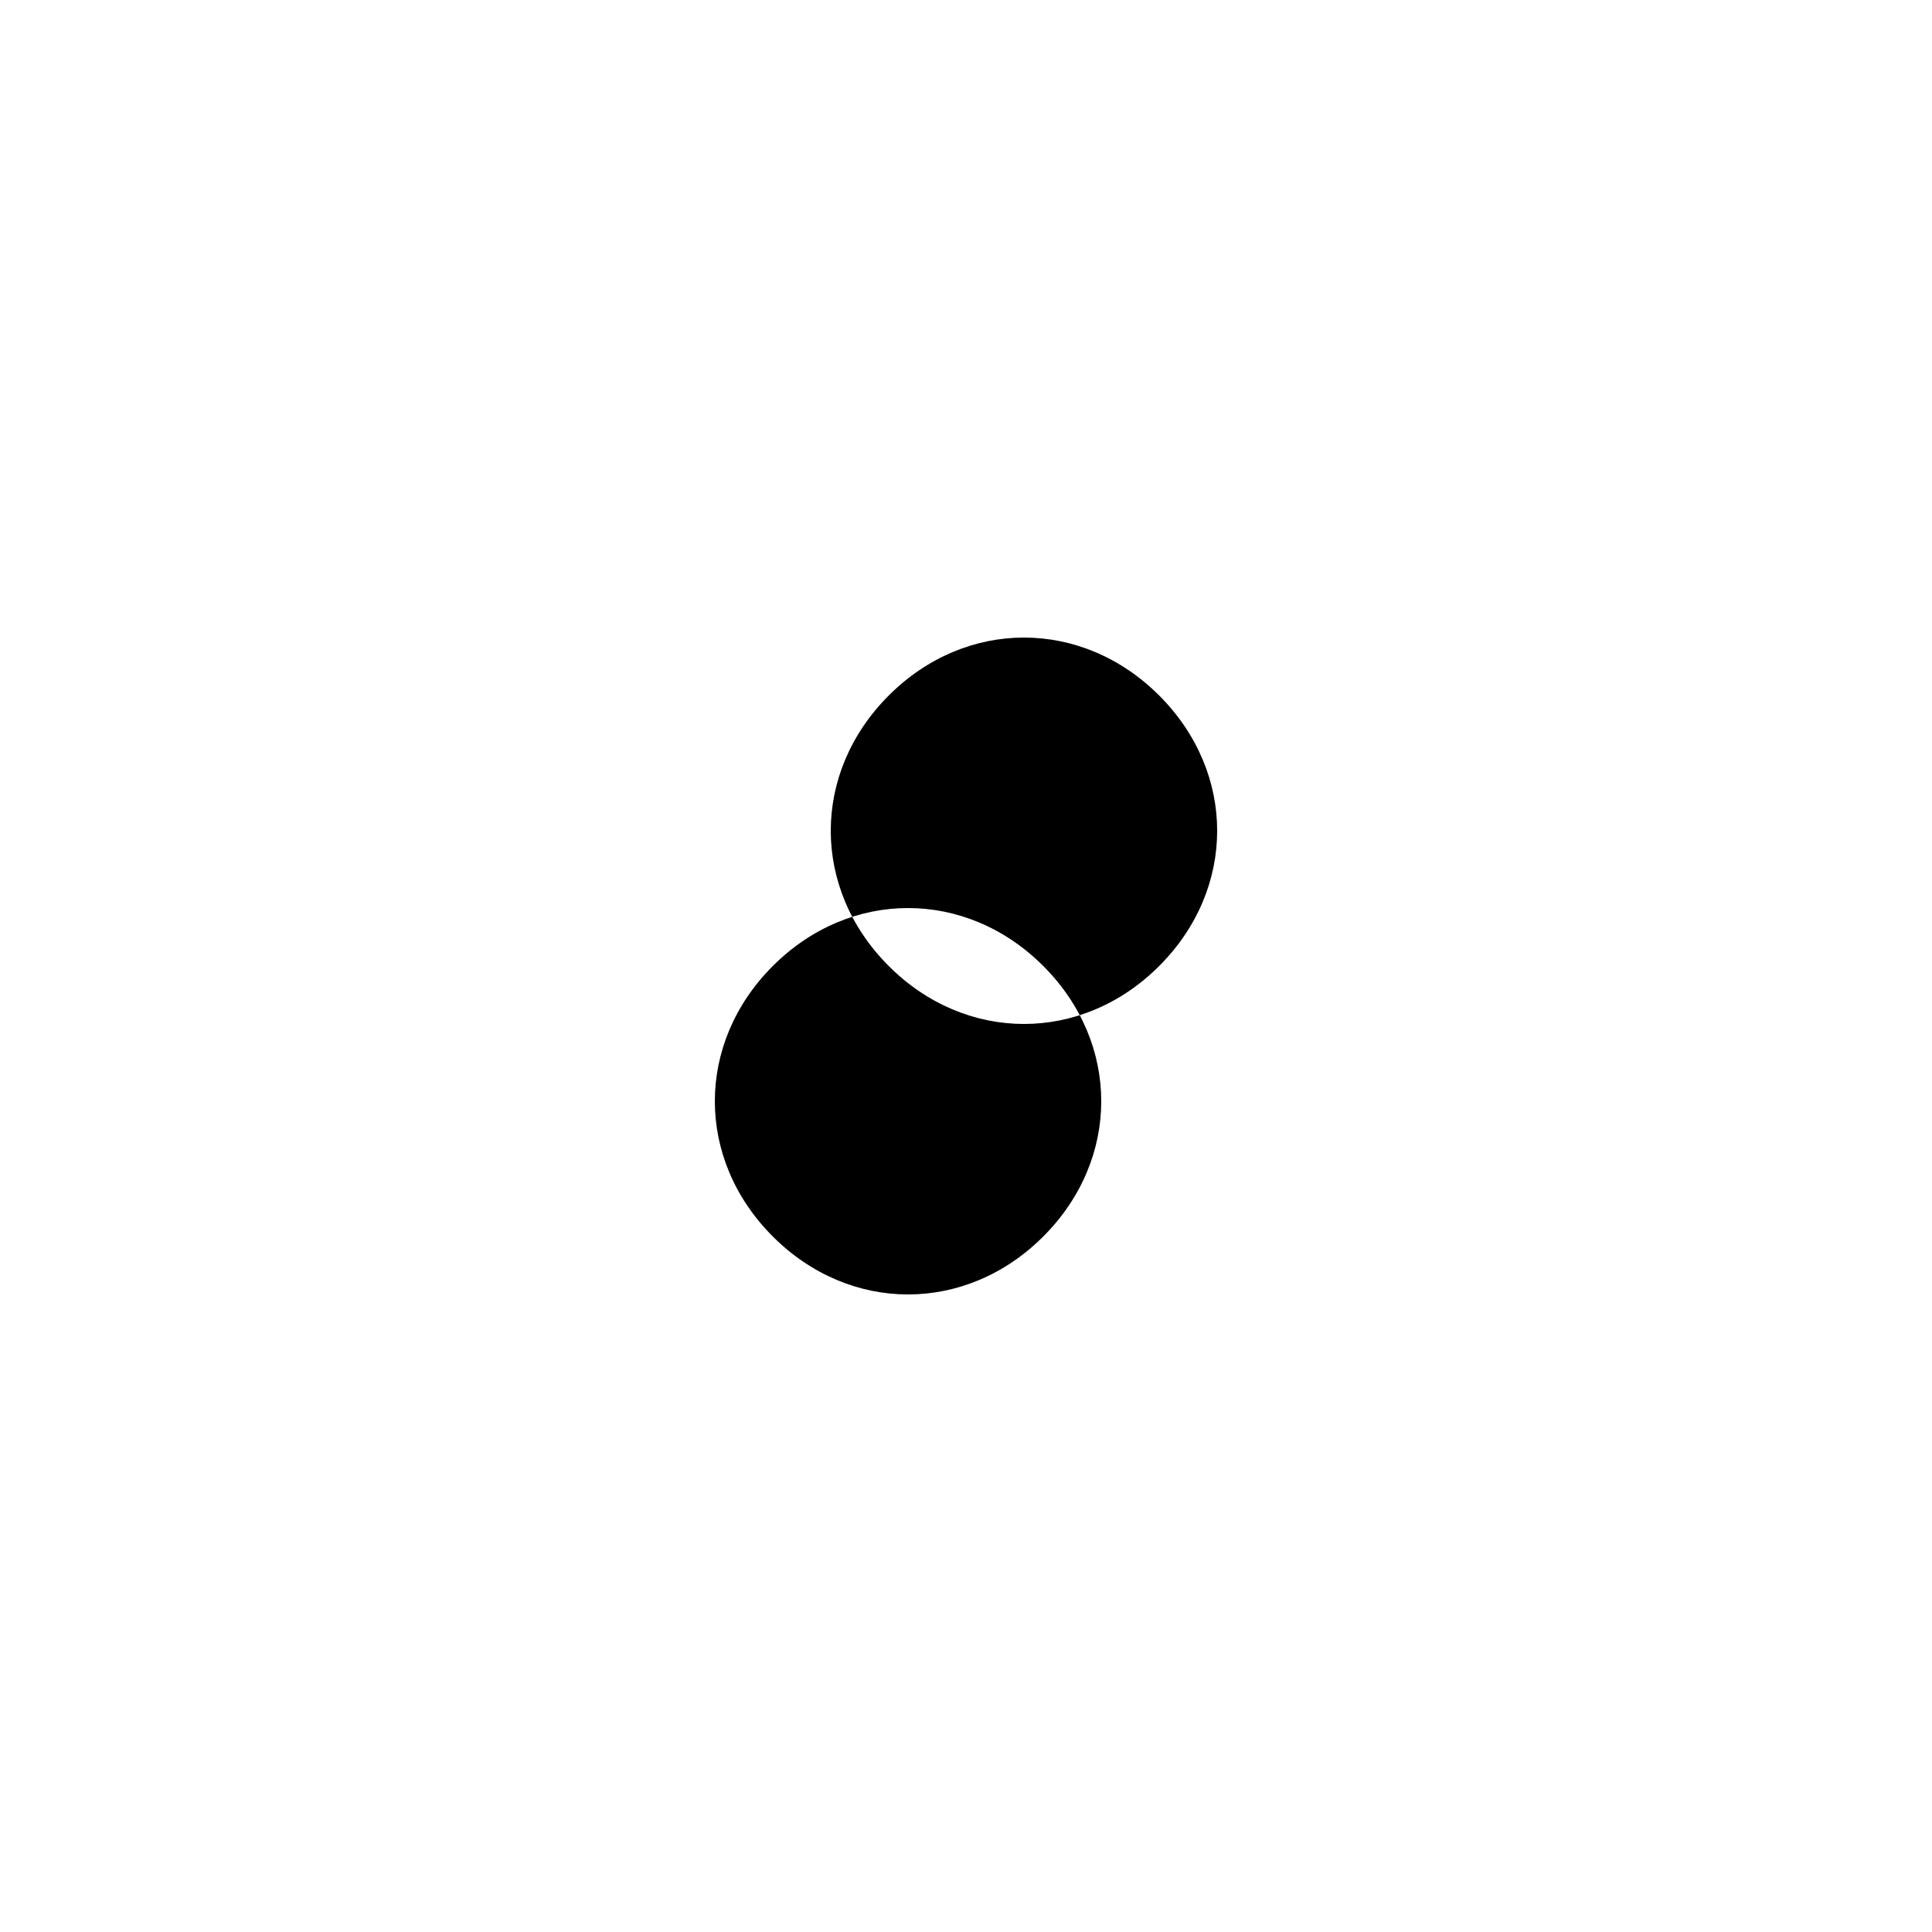
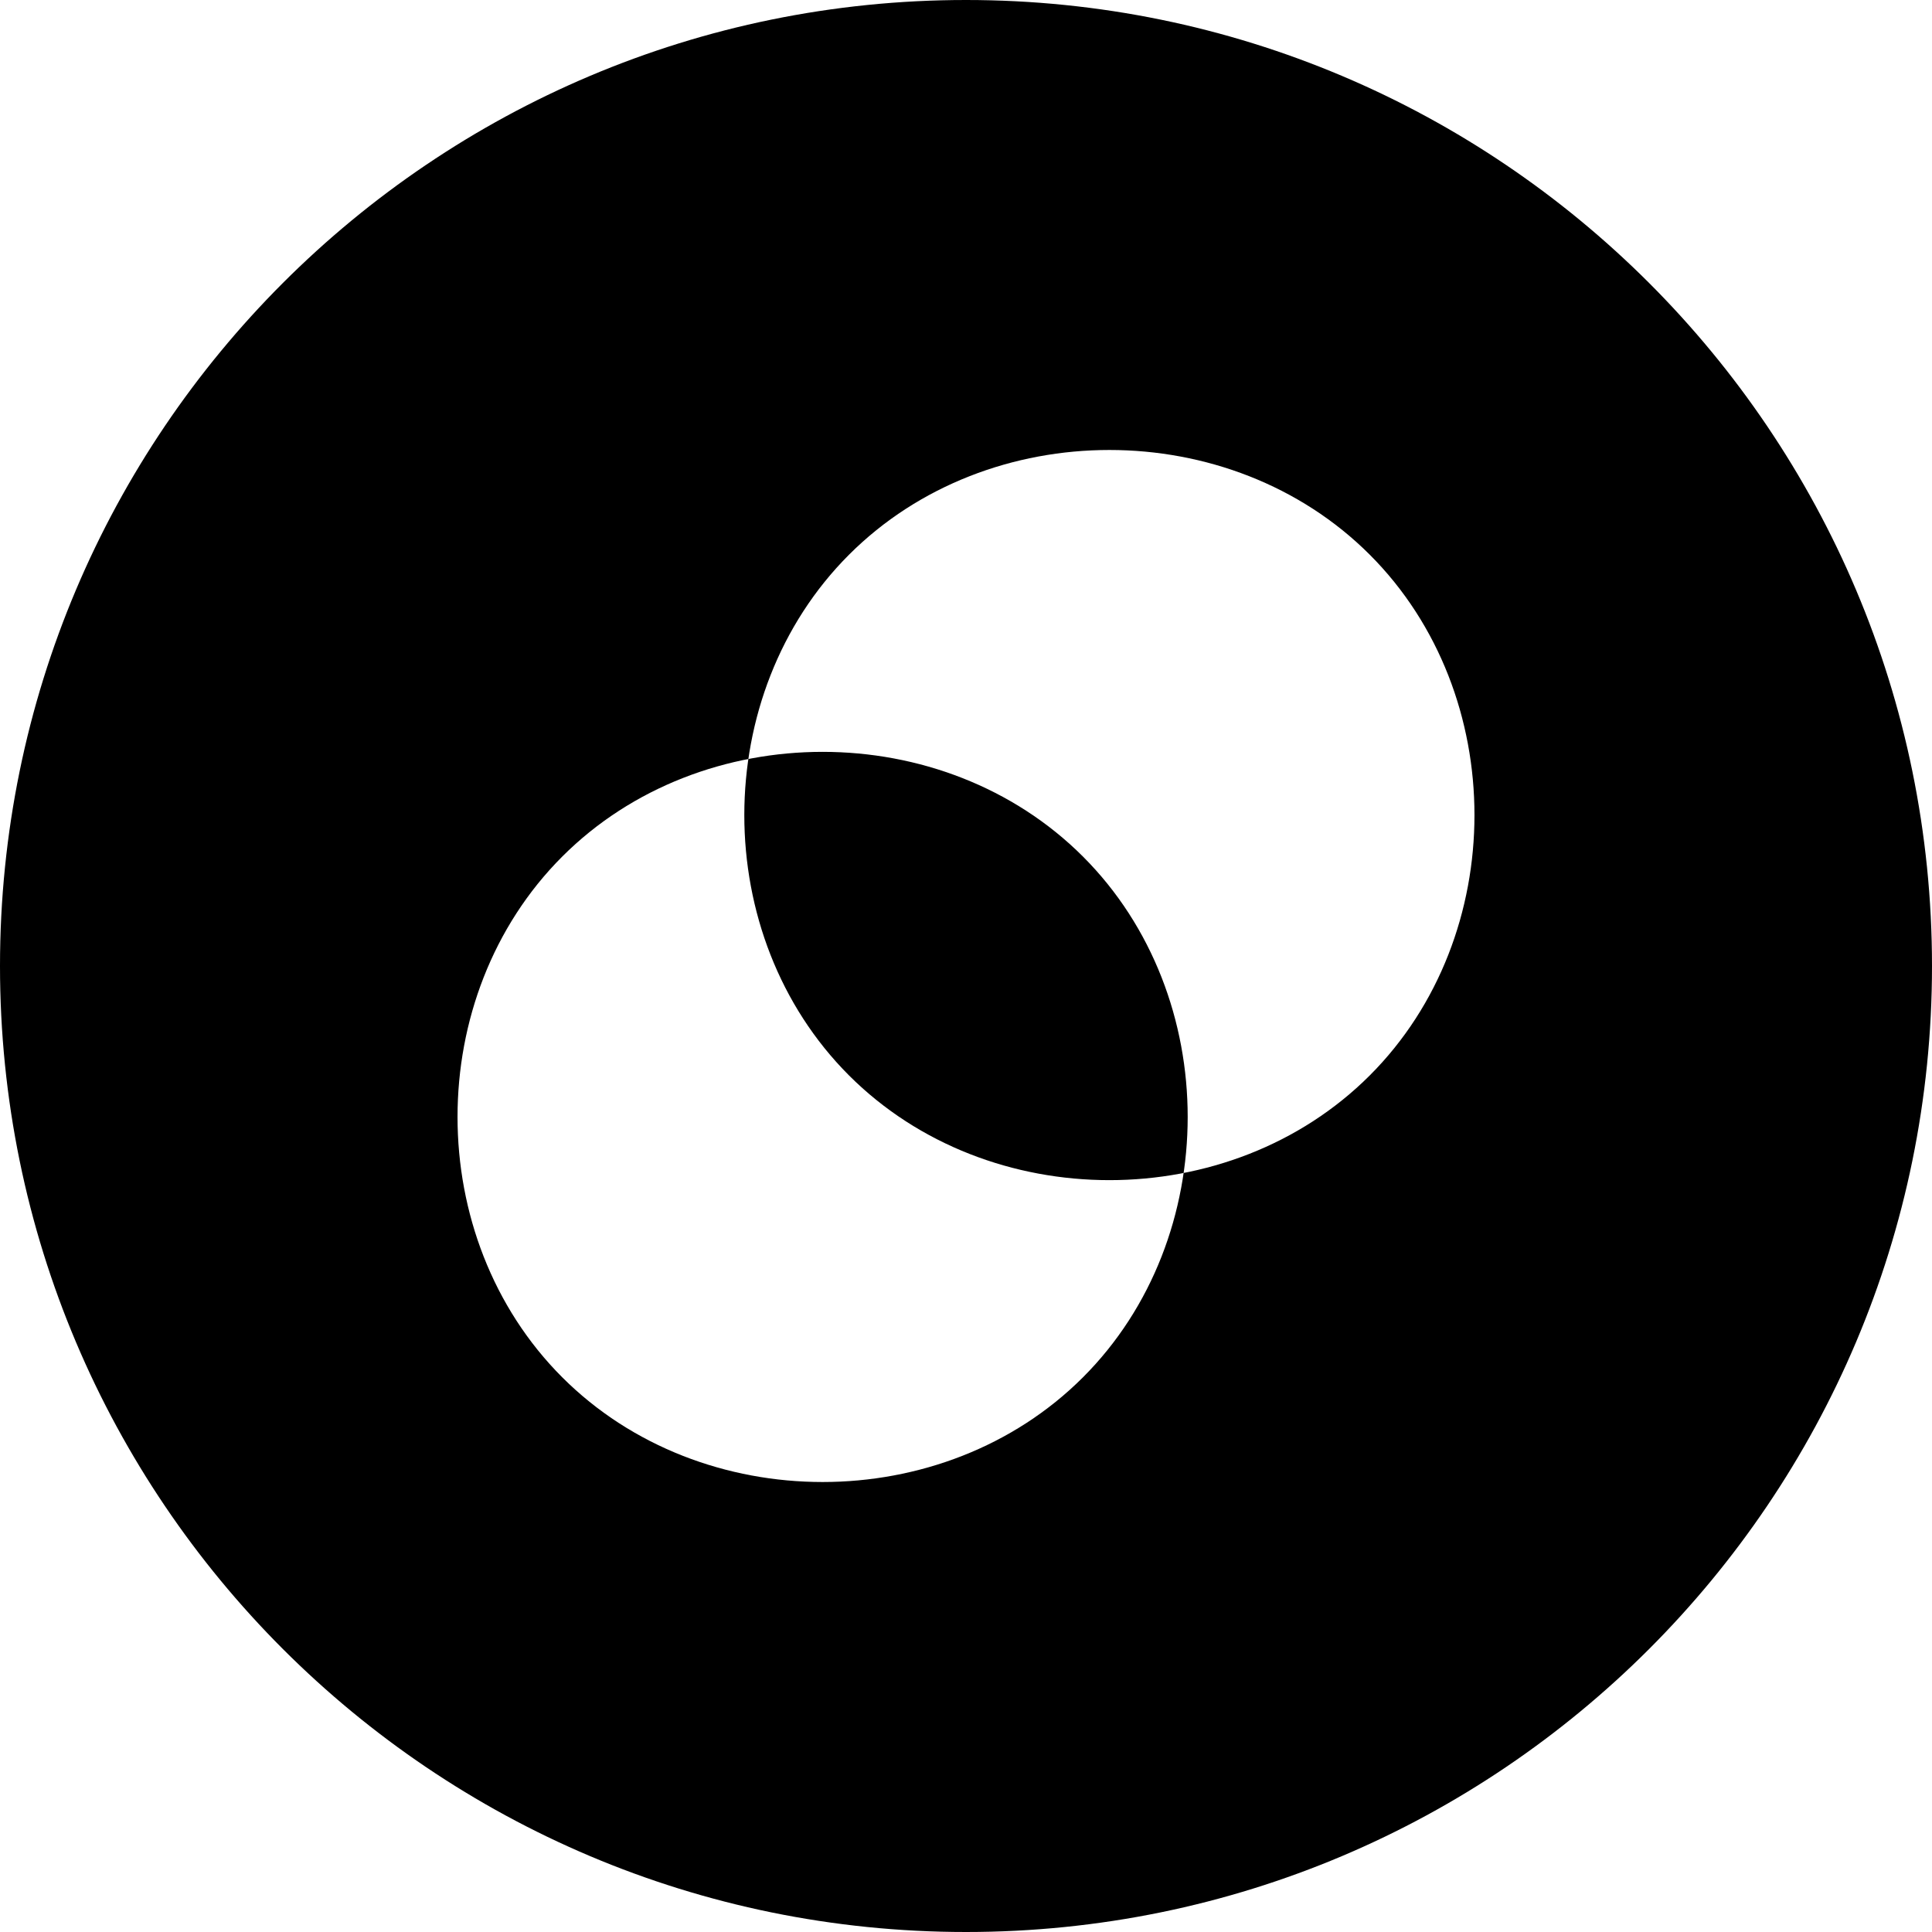
- <svg xmlns="http://www.w3.org/2000/svg" width="100" height="100" viewBox="0 0 100 100" fill="none">
-   <path fill-rule="evenodd" clip-rule="evenodd" d="M60 36C64 40 64 46 60 50C56 54 50 54 46 50C42 46 42 40 46 36C50 32 56 32 60 36ZM40 64C44 68 50 68 54 64C58 60 58 54 54 50C50 46 44 46 40 50C36 54 36 60 40 64Z" fill="black" />
+ <svg xmlns="http://www.w3.org/2000/svg" width="30" height="30" viewBox="0 0 512 512" fill="none">
+   <path fill-rule="evenodd" clip-rule="evenodd" d="M256 512C397.385 512 512 397.385 512 256C512 114.615 397.385 0 256 0C114.615 0 0 114.615 0 256C0 397.385 114.615 512 256 512ZM363 147C400 184 400 248 363 285C326 322 262 322 225 285C188 248 188 184 225 147C262 110 326 110 363 147ZM149 365C186 402 250 402 287 365C324 328 324 264 287 227C250 190 186 190 149 227C112 264 112 328 149 365Z" fill="black" />
</svg>
